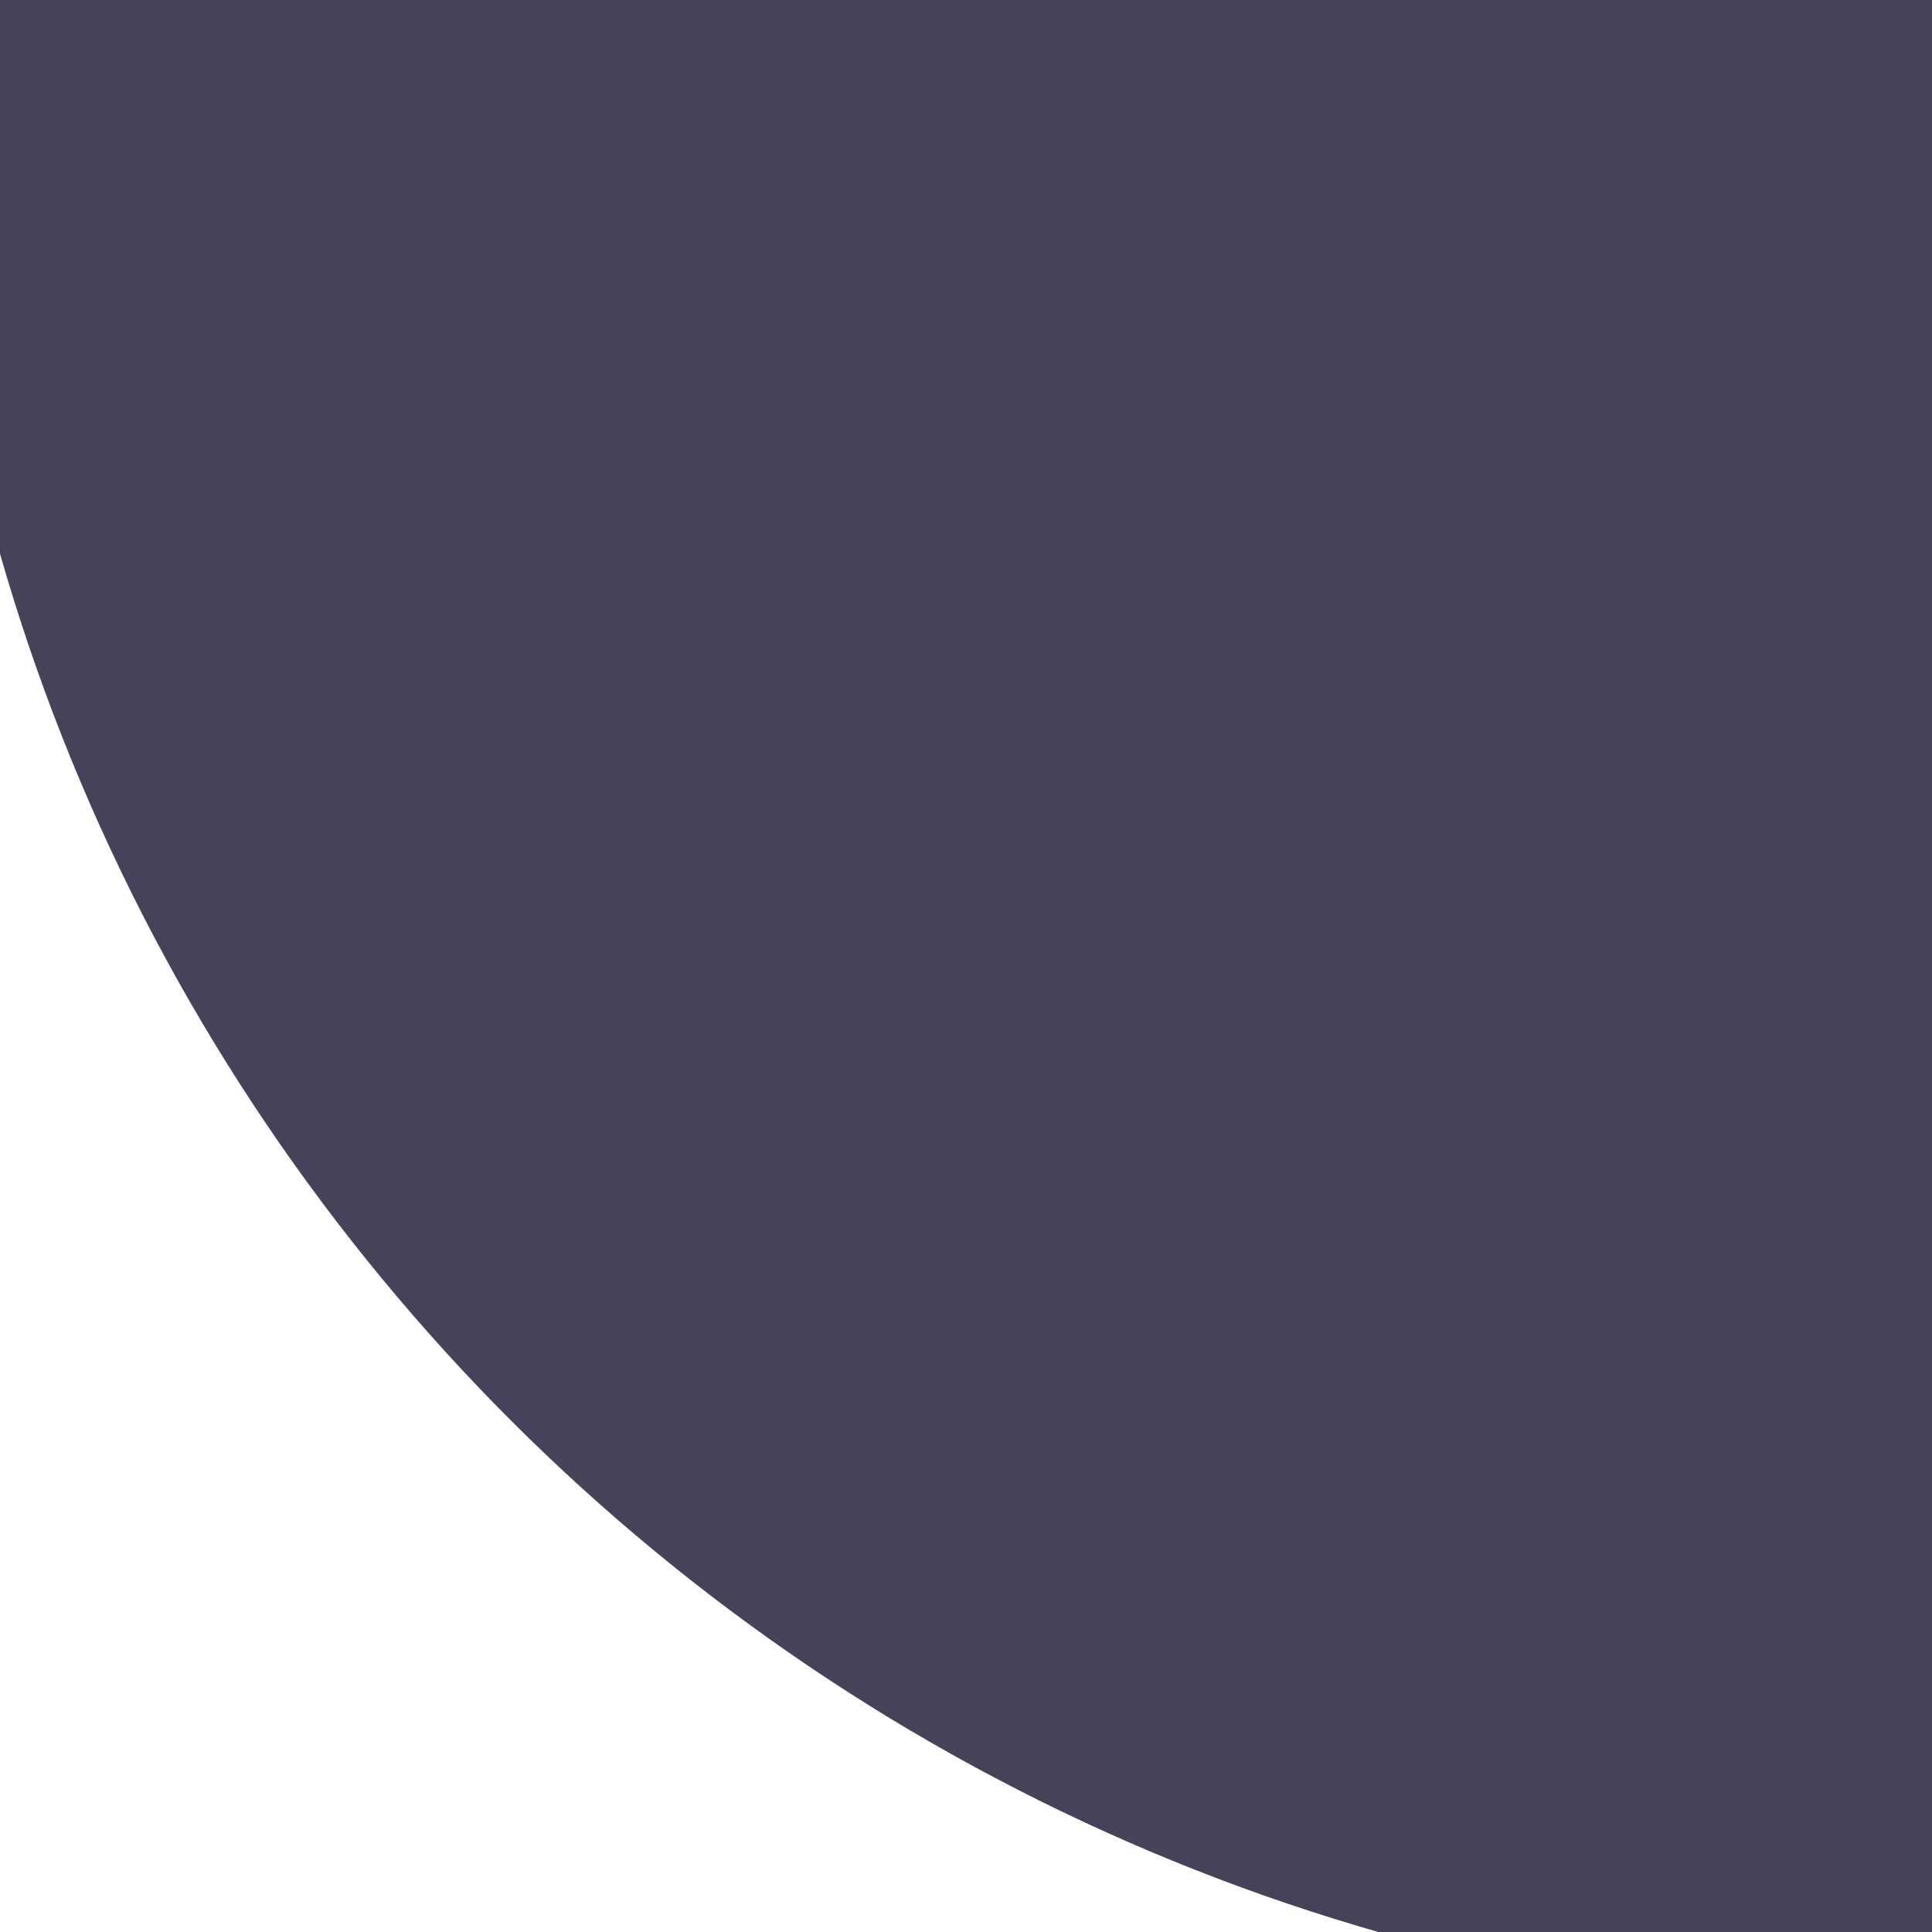
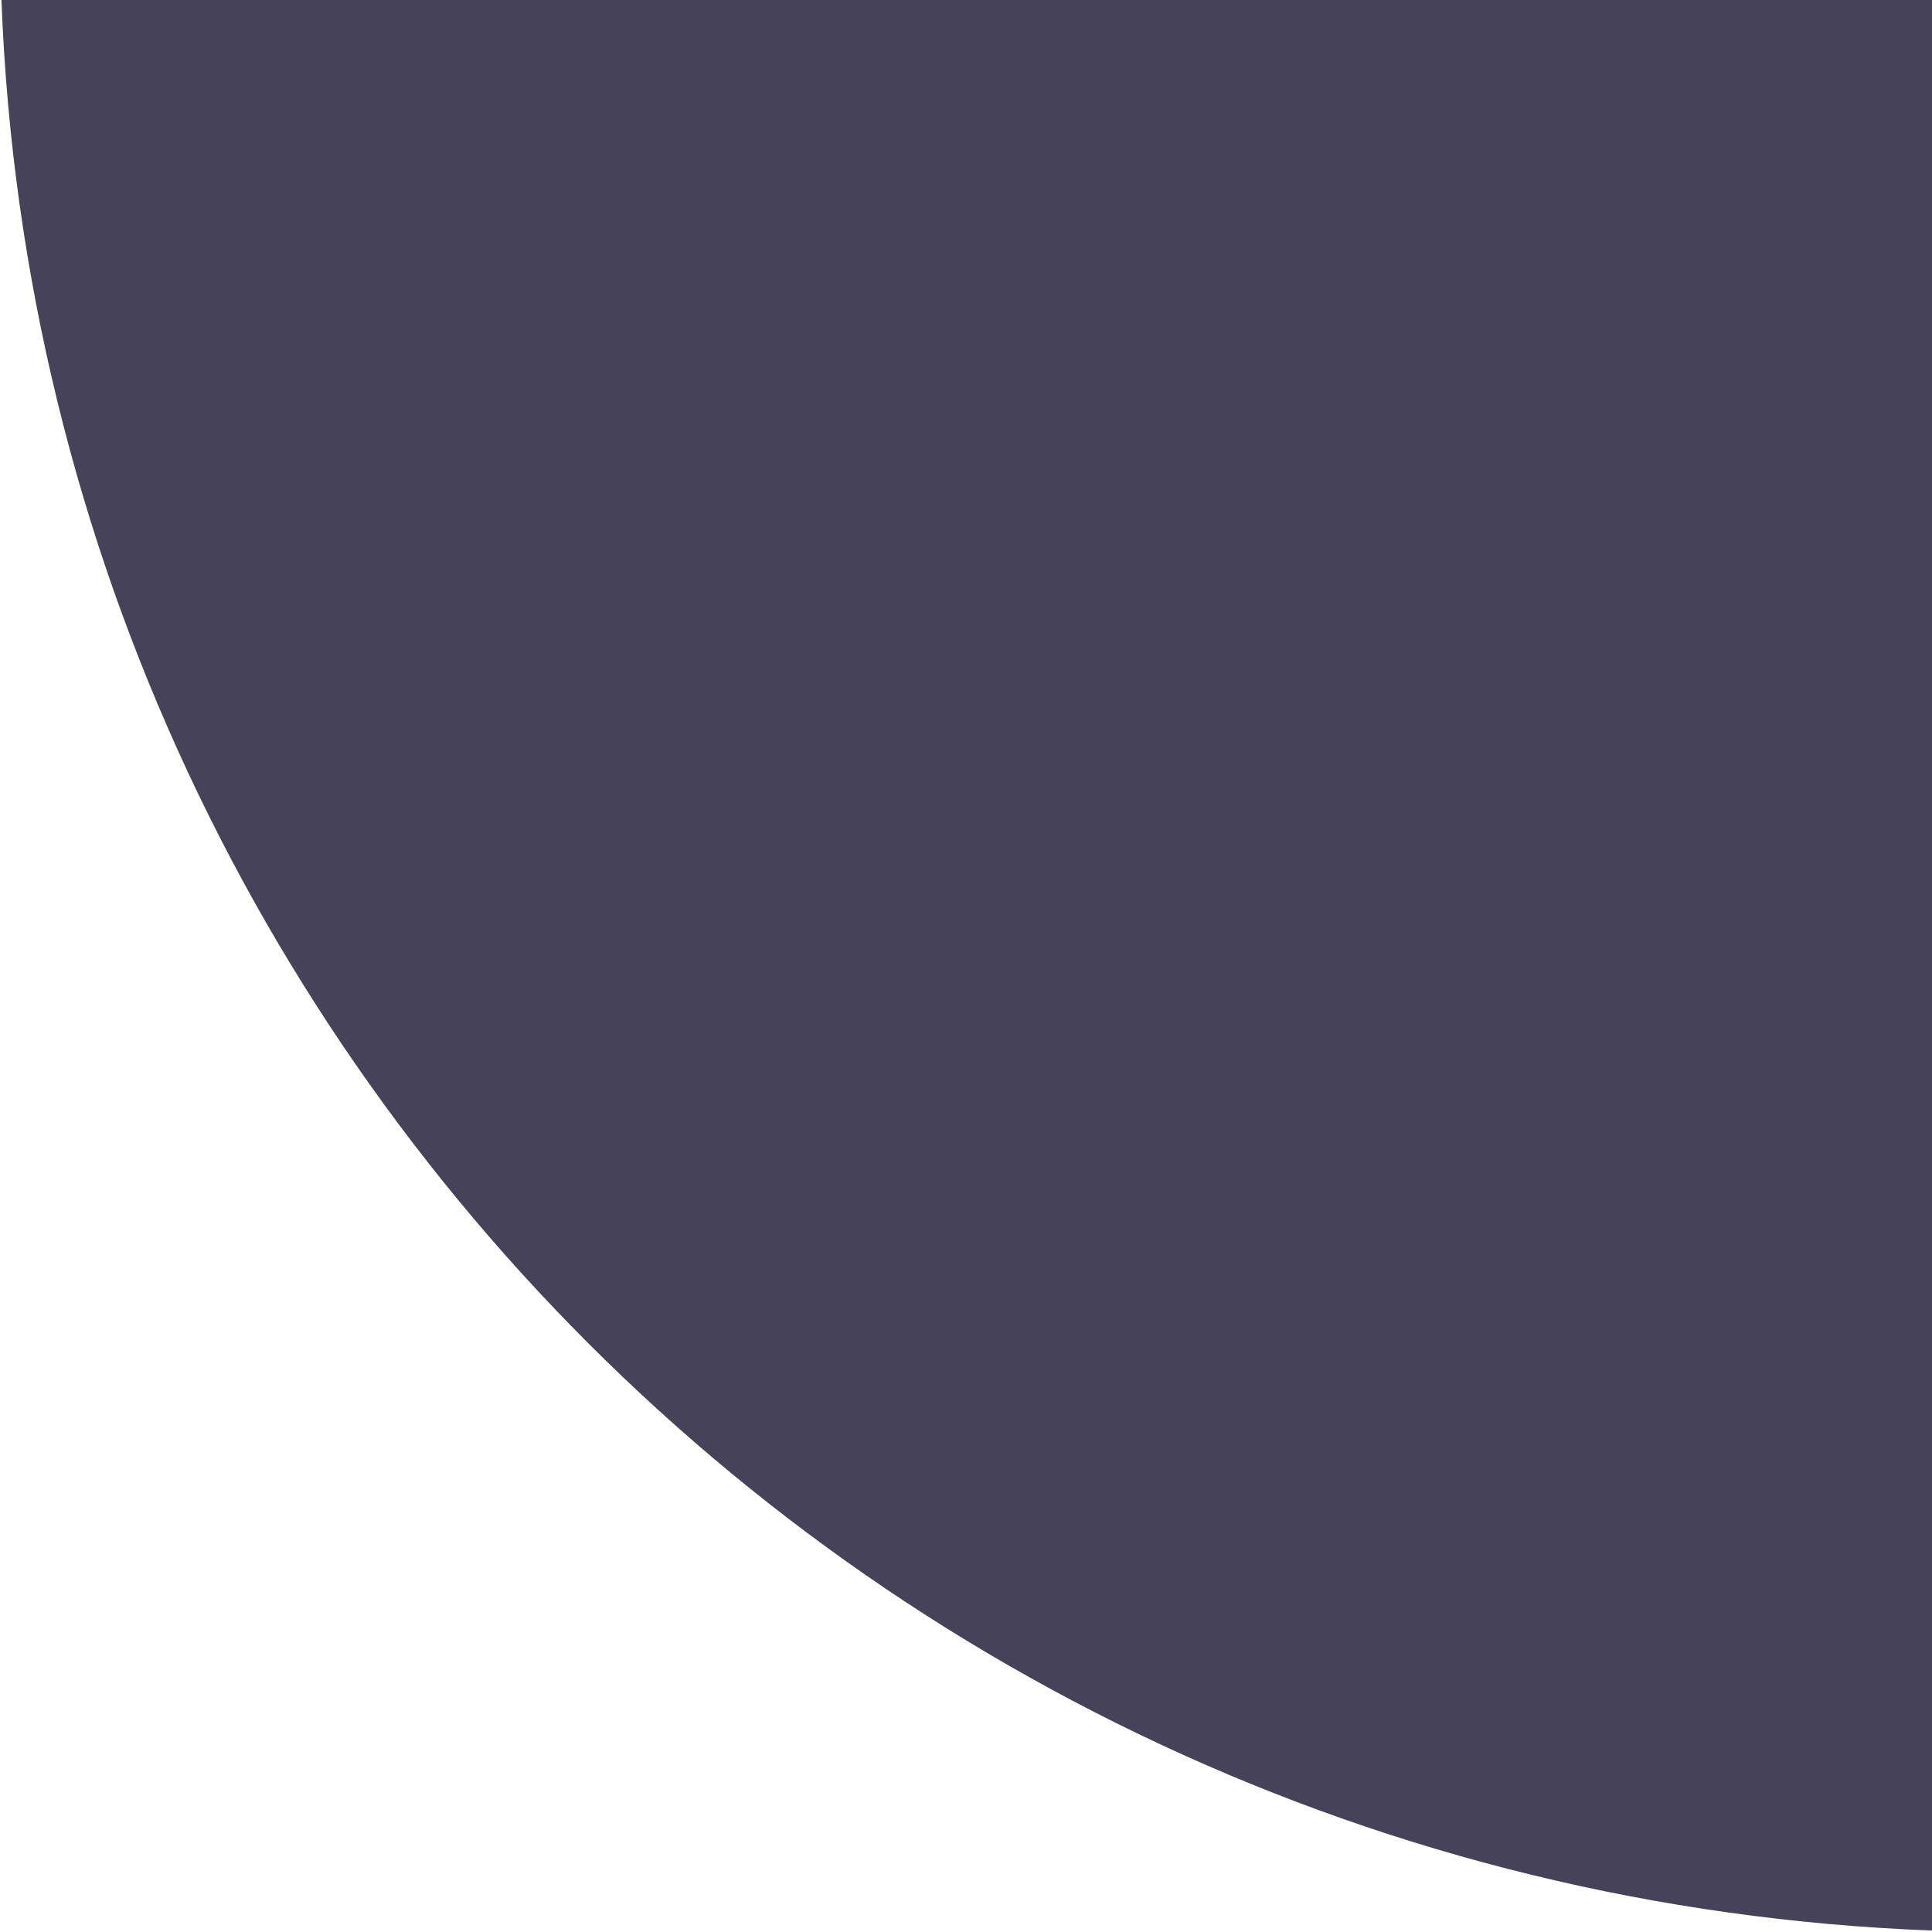
<svg xmlns="http://www.w3.org/2000/svg" width="1000" height="1000" viewBox="0 0 264.583 264.583" version="1.1" id="svg1">
  <defs id="defs1" />
  <g id="layer1">
-     <path style="fill:#45425a;fill-opacity:1;stroke:#45425a;stroke-width:21.167;stroke-linecap:round;stroke-linejoin:round;stroke-dasharray:none" id="path4" d="M 264.583,-264.583 A 264.583,264.583 0 0 1 0.004,-3.7013308e-8 L 0,-264.583 Z" transform="rotate(90)" />
+     <path style="fill:#45425a;fill-opacity:1;stroke:#45425a;stroke-width:21.167;stroke-linecap:round;stroke-linejoin:round;stroke-dasharray:none" id="path4" d="M 254,-275.167 A 264.583,264.583 0 0 1 -10.579,-10.583 l -0.004,-264.583 z" transform="rotate(90)" />
  </g>
</svg>
